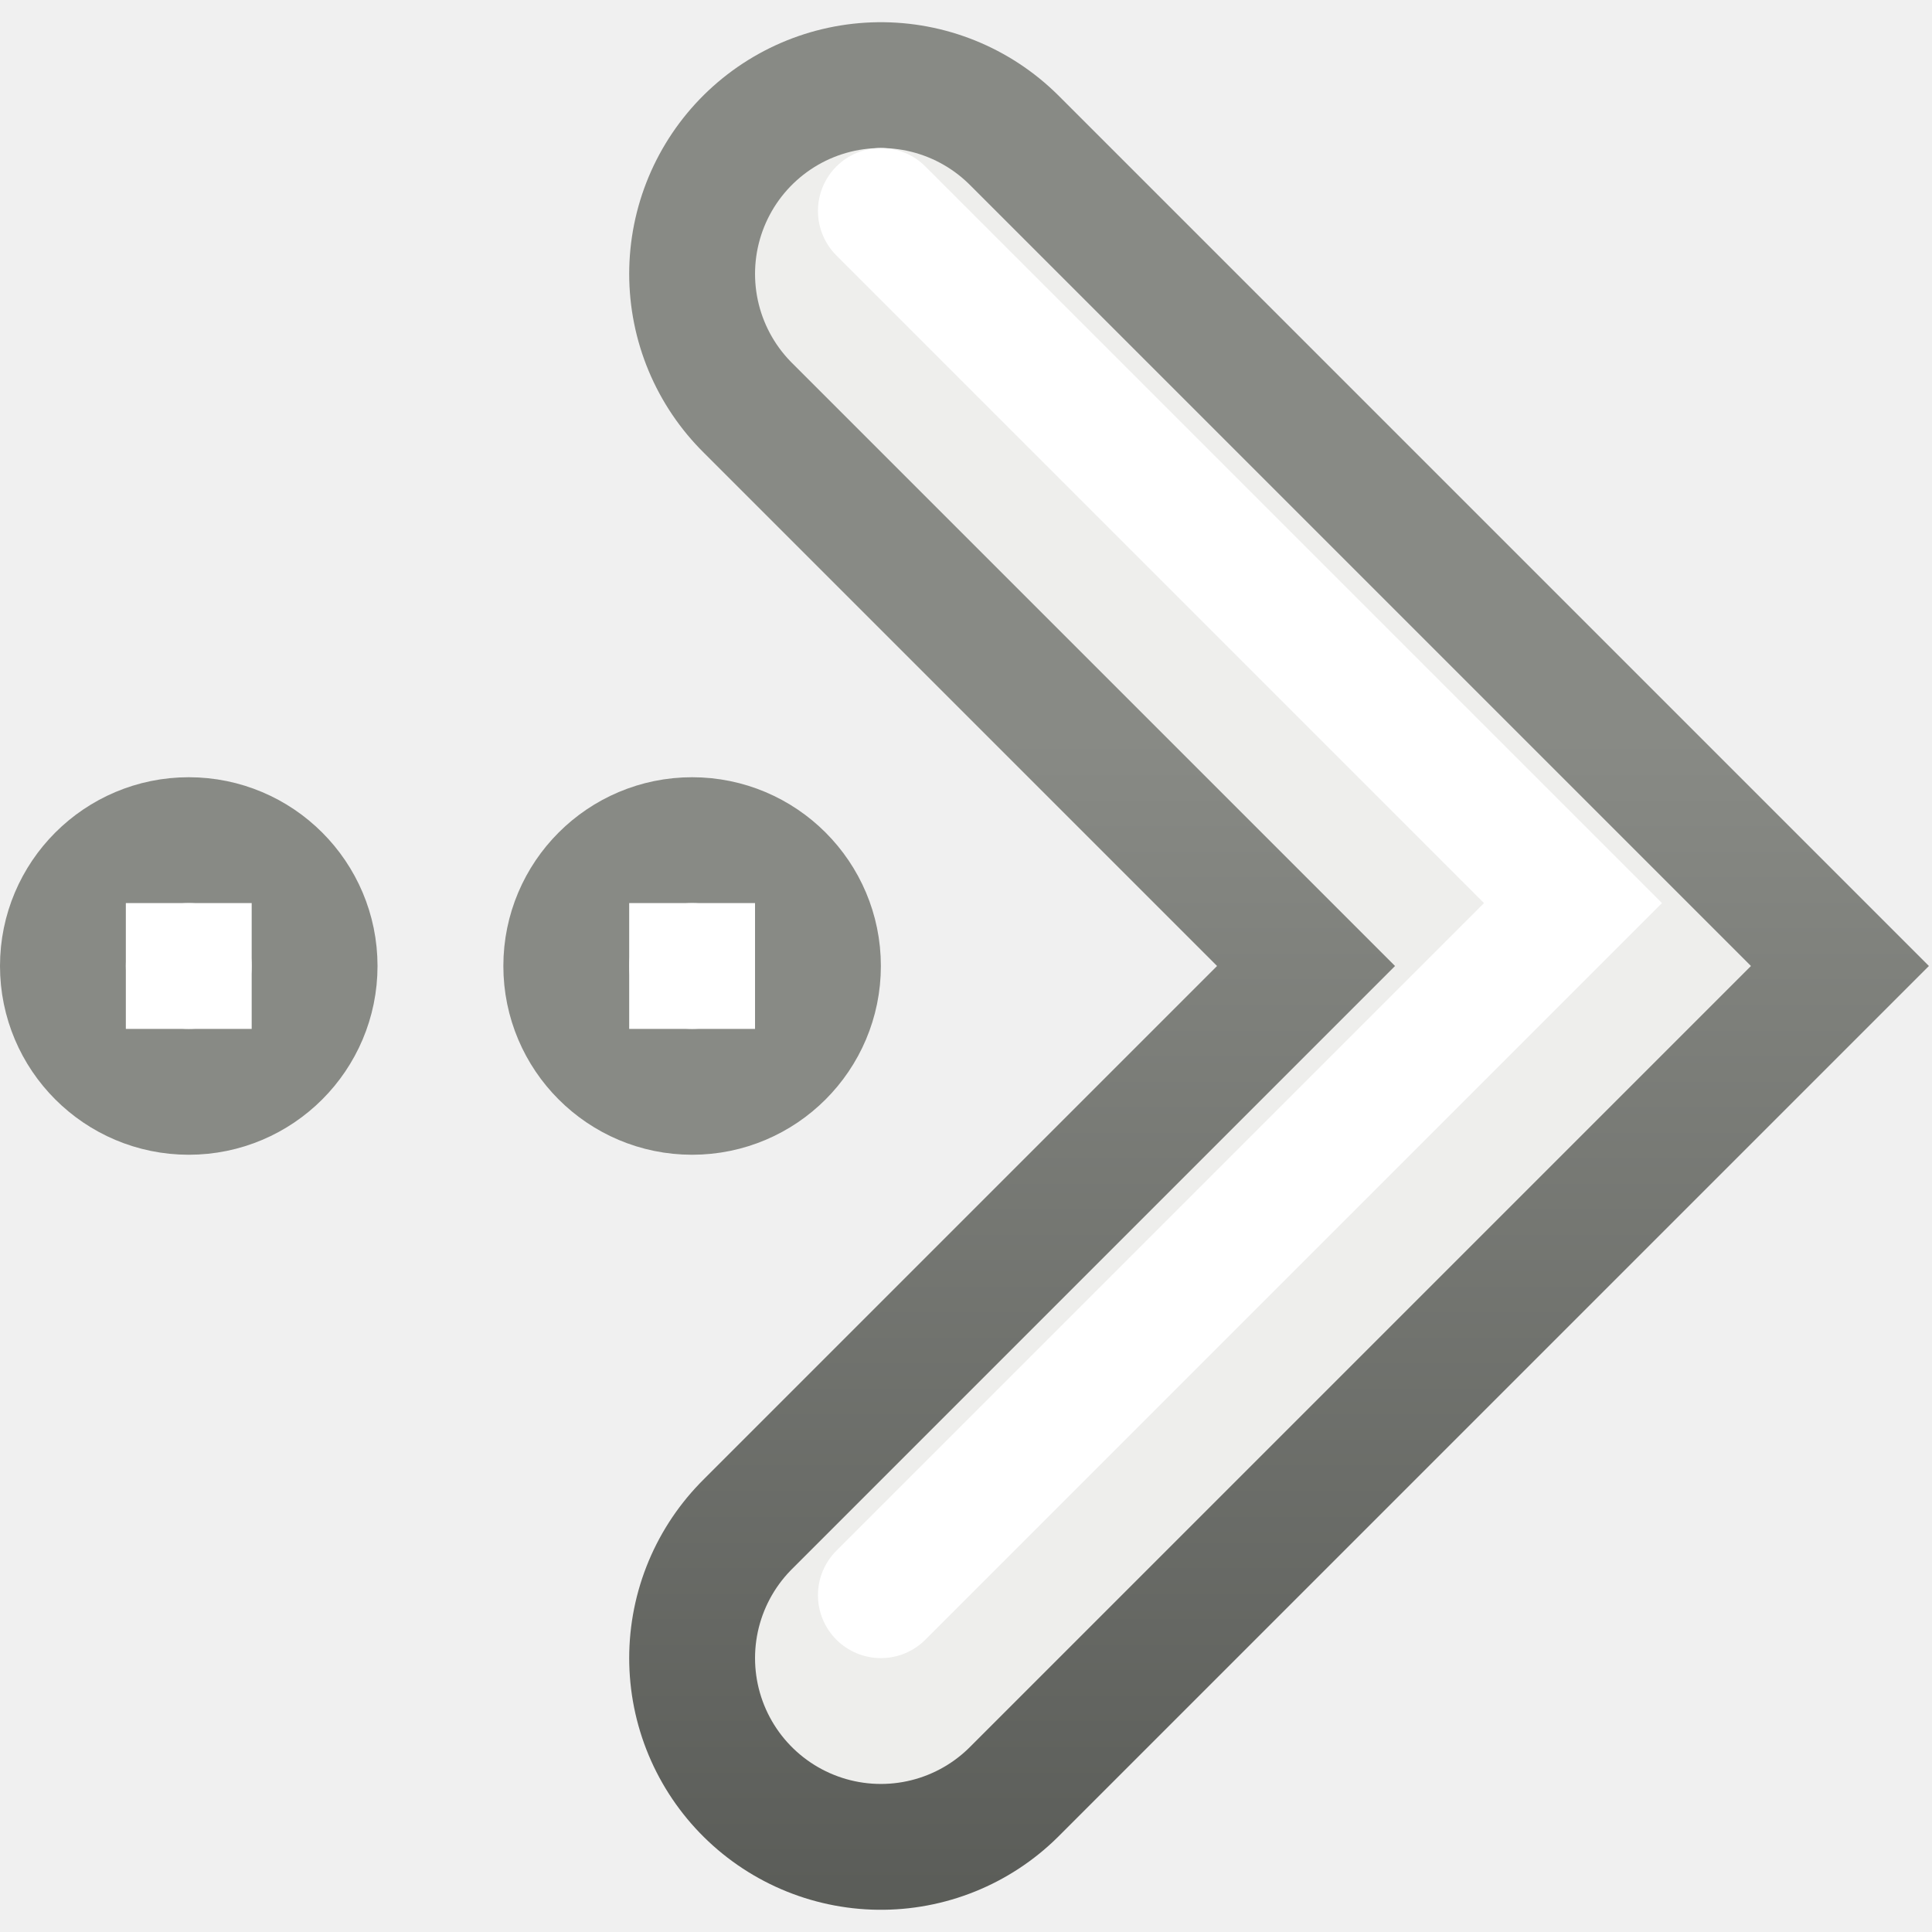
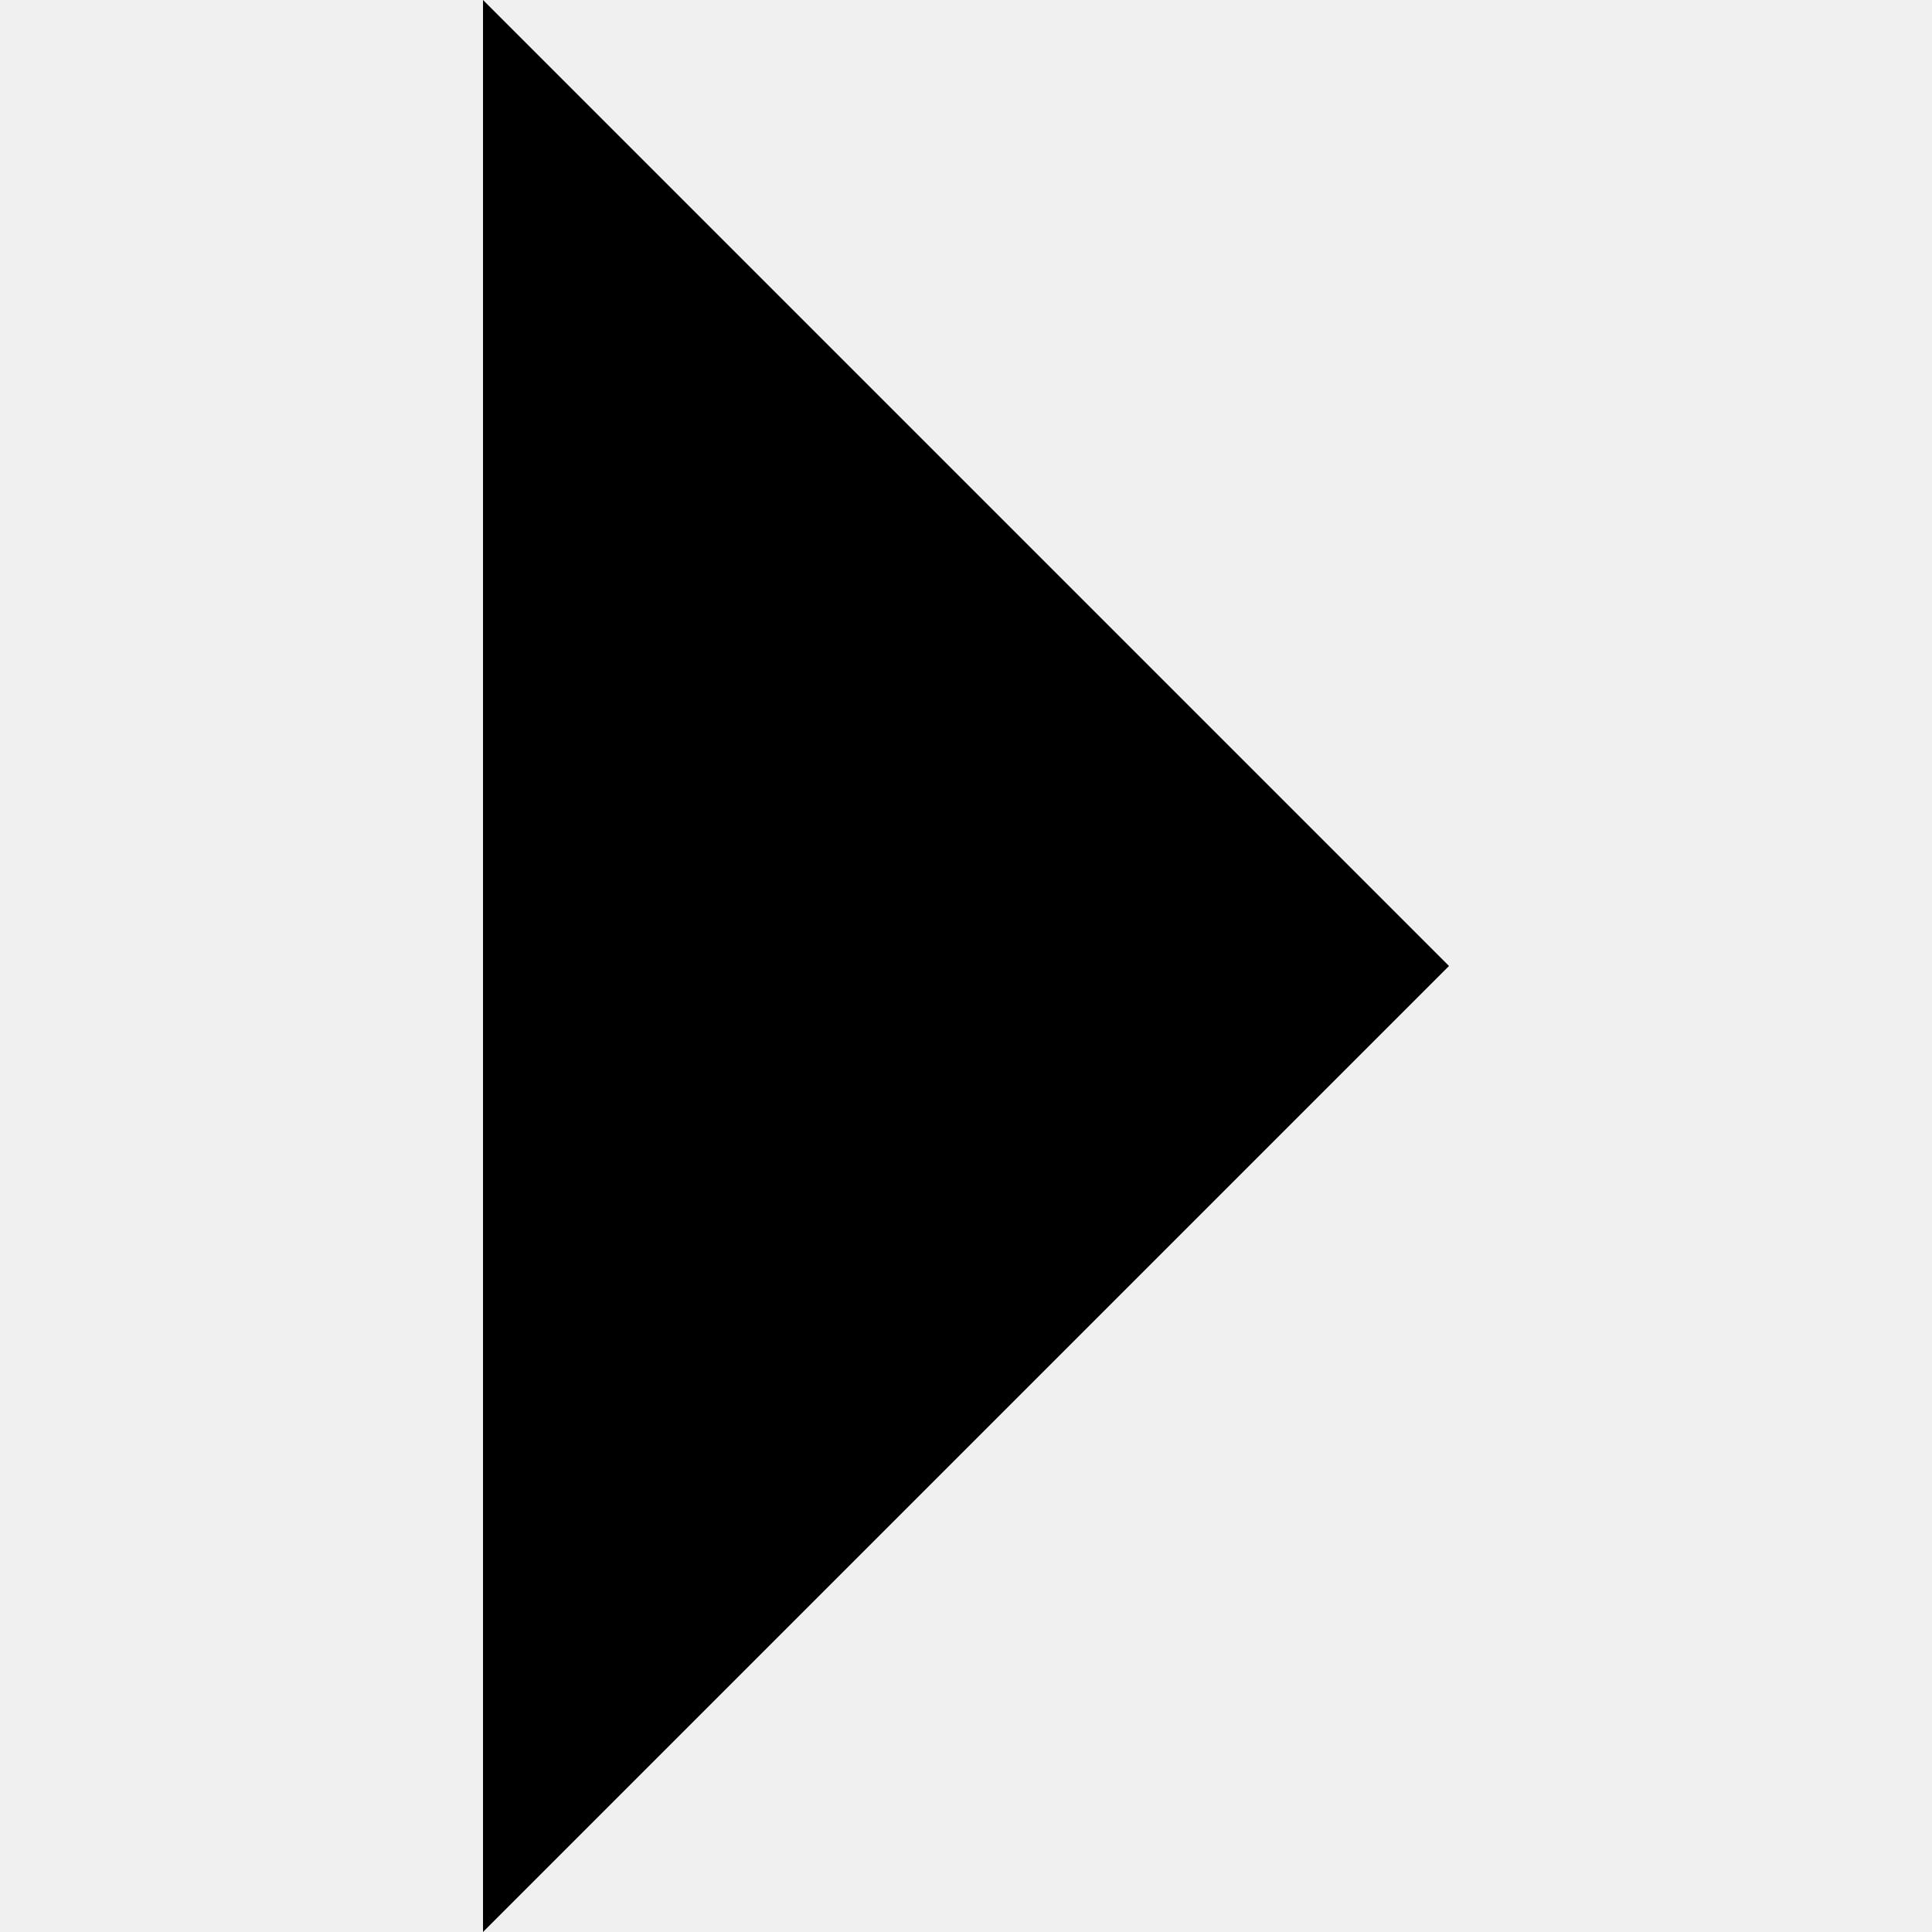
- <svg xmlns="http://www.w3.org/2000/svg" xmlns:xlink="http://www.w3.org/1999/xlink" width="9" height="9" id="svg2987" version="1.1">
+ <svg xmlns="http://www.w3.org/2000/svg" xmlns:xlink="http://www.w3.org/1999/xlink" version="1.1" width="9" height="9" id="svg2987">
  <defs id="defs2989">
-     <linearGradient xlink:href="#linearGradient4022-2-0-9-1" id="linearGradient4884-8-0" x1="31.341" y1="235.032" x2="31.341" y2="224.676" gradientUnits="userSpaceOnUse" gradientTransform="matrix(-1,0,0,1,63,0)" />
+     <linearGradient x1="31.341" y1="235.032" x2="31.341" y2="224.676" id="linearGradient4884-8-0" xlink:href="#linearGradient4022-2-0-9-1" gradientUnits="userSpaceOnUse" gradientTransform="matrix(-1,0,0,1,63,0)" />
    <linearGradient id="linearGradient4022-2-0-9-1">
-       <stop style="stop-color:#555753;stop-opacity:1" offset="0" id="stop4024-2-8-8-2" />
-       <stop style="stop-color:#babdb6;stop-opacity:1" offset="1" id="stop4026-8-3-0-8" />
+       <stop id="stop4024-2-8-8-2" style="stop-color:#555753;stop-opacity:1" offset="0" />
+       <stop id="stop4026-8-3-0-8" style="stop-color:#babdb6;stop-opacity:1" offset="1" />
    </linearGradient>
-     <linearGradient xlink:href="#linearGradient4022-2-0" id="linearGradient4884" x1="31.341" y1="235.032" x2="31.341" y2="224.676" gradientUnits="userSpaceOnUse" />
+     <linearGradient x1="31.341" y1="235.032" x2="31.341" y2="224.676" id="linearGradient4884" xlink:href="#linearGradient4022-2-0" gradientUnits="userSpaceOnUse" />
    <linearGradient id="linearGradient4022-2-0">
-       <stop style="stop-color:#555753;stop-opacity:1" offset="0" id="stop4024-2-8" />
-       <stop style="stop-color:#babdb6;stop-opacity:1" offset="1" id="stop4026-8-3" />
+       <stop id="stop4024-2-8" style="stop-color:#555753;stop-opacity:1" offset="0" />
+       <stop id="stop4026-8-3" style="stop-color:#babdb6;stop-opacity:1" offset="1" />
    </linearGradient>
-     <linearGradient xlink:href="#linearGradient4022-2-0" id="linearGradient3083" gradientUnits="userSpaceOnUse" x1="31.341" y1="235.032" x2="31.341" y2="224.676" />
-     <linearGradient xlink:href="#linearGradient4022-2-0-9-1-5" id="linearGradient4884-8-0-9" x1="31.341" y1="235.032" x2="31.341" y2="224.676" gradientUnits="userSpaceOnUse" gradientTransform="matrix(-1,0,0,1,63,0)" />
-     <linearGradient id="linearGradient4022-2-0-9-1-5">
-       <stop style="stop-color:#555753;stop-opacity:1" offset="0" id="stop4024-2-8-8-2-8" />
-       <stop style="stop-color:#babdb6;stop-opacity:1" offset="1" id="stop4026-8-3-0-8-6" />
+     <linearGradient id="linearGradient5066">
+       <stop id="stop5068" style="stop-color:#555753;stop-opacity:1" offset="0" />
+       <stop id="stop5070" style="stop-color:#888a85;stop-opacity:1" offset="1" />
    </linearGradient>
-     <linearGradient id="linearGradient5066-4-2">
-       <stop id="stop5068-6-9" offset="0" style="stop-color:#555753;stop-opacity:1" />
-       <stop id="stop5070-4-8" offset="1" style="stop-color:#888a85;stop-opacity:1" />
+     <linearGradient x1="31.341" y1="235.032" x2="31.341" y2="224.676" id="linearGradient3083" xlink:href="#linearGradient4022-2-0" gradientUnits="userSpaceOnUse" />
+     <linearGradient x1="31.341" y1="235.032" x2="31.341" y2="224.676" id="linearGradient3097" xlink:href="#linearGradient5066" gradientUnits="userSpaceOnUse" gradientTransform="translate(-22.42475,-224.7356)" />
+     <linearGradient x1="31.341" y1="235.032" x2="31.341" y2="224.676" id="linearGradient4884-2" xlink:href="#linearGradient4022-2-0-4" gradientUnits="userSpaceOnUse" />
+     <linearGradient id="linearGradient4022-2-0-4">
+       <stop id="stop4024-2-8-9" style="stop-color:#555753;stop-opacity:1" offset="0" />
+       <stop id="stop4026-8-3-3" style="stop-color:#babdb6;stop-opacity:1" offset="1" />
    </linearGradient>
-     <linearGradient xlink:href="#linearGradient4022-2-0-9-1-5" id="linearGradient3171" gradientUnits="userSpaceOnUse" gradientTransform="matrix(-1,0,0,1,63,0)" x1="31.341" y1="235.032" x2="31.341" y2="224.676" />
-     <linearGradient xlink:href="#linearGradient5066-4-2" id="linearGradient3183" gradientUnits="userSpaceOnUse" gradientTransform="translate(-24.13218,-233.0248)" x1="31.341" y1="235.032" x2="31.341" y2="224.676" />
-     <linearGradient xlink:href="#linearGradient4022-2-0-9-1-3" id="linearGradient4884-8-0-7" x1="31.341" y1="235.032" x2="31.341" y2="224.676" gradientUnits="userSpaceOnUse" gradientTransform="matrix(-1,0,0,1,63,0)" />
-     <linearGradient id="linearGradient4022-2-0-9-1-3">
-       <stop style="stop-color:#555753;stop-opacity:1" offset="0" id="stop4024-2-8-8-2-1" />
-       <stop style="stop-color:#babdb6;stop-opacity:1" offset="1" id="stop4026-8-3-0-8-8" />
-     </linearGradient>
-     <linearGradient xlink:href="#linearGradient5066-4-2-7" id="linearGradient4886-0-3" gradientUnits="userSpaceOnUse" x1="31.341" y1="235.032" x2="31.341" y2="224.676" gradientTransform="matrix(-1,0,0,1,63,0)" />
-     <linearGradient id="linearGradient5066-4-2-7">
-       <stop id="stop5068-6-9-9" offset="0" style="stop-color:#555753;stop-opacity:1" />
-       <stop id="stop5070-4-8-0" offset="1" style="stop-color:#888a85;stop-opacity:1" />
+     <linearGradient x1="31.341" y1="235.032" x2="31.341" y2="224.676" id="linearGradient4886" xlink:href="#linearGradient5066-5" gradientUnits="userSpaceOnUse" />
+     <linearGradient id="linearGradient5066-5">
+       <stop id="stop5068-9" style="stop-color:#555753;stop-opacity:1" offset="0" />
+       <stop id="stop5070-3" style="stop-color:#888a85;stop-opacity:1" offset="1" />
    </linearGradient>
  </defs>
-   <g id="layer1" transform="translate(0,-7)">
-     <g style="display:inline;enable-background:new" id="g4946-73" transform="matrix(-0.5862069,0,0,0.5862069,22.86207,-121.2759)">
-       <g style="stroke:url(#linearGradient4884-8-0-7)" id="g4873-13">
-         <path style="fill:none;stroke:url(#linearGradient4886-0-3);stroke-width:4;stroke-linecap:round;stroke-linejoin:miter;stroke-miterlimit:4;stroke-opacity:1;stroke-dasharray:none;display:inline;enable-background:new" d="m 32,221 -5.5,5.5 5.5,5.5" id="path2932-4-24" />
-         <path style="color:#000000;fill:#eeeeec;fill-opacity:1;fill-rule:nonzero;stroke:#888a85;stroke-width:1;stroke-linecap:round;stroke-linejoin:round;stroke-miterlimit:4;stroke-opacity:1;stroke-dasharray:none;stroke-dashoffset:0;marker:none;visibility:visible;display:inline;overflow:visible;enable-background:new" id="path13134-6-1-3-8-0-19" d="m -318.5,220.5 c 0,0.552 -0.448,1 -1,1 -0.552,0 -1,-0.448 -1,-1 0,-0.552 0.448,-1 1,-1 0.552,0 1,0.448 1,1 z" transform="matrix(1,0,0,-1,353,447)" />
-         <path style="color:#000000;fill:#eeeeec;fill-opacity:1;fill-rule:nonzero;stroke:#888a85;stroke-width:1;stroke-linecap:round;stroke-linejoin:round;stroke-miterlimit:4;stroke-opacity:1;stroke-dasharray:none;stroke-dashoffset:0;marker:none;visibility:visible;display:inline;overflow:visible;enable-background:new" id="path13134-6-1-3-8-7-2" d="m -318.5,220.5 c 0,0.552 -0.448,1 -1,1 -0.552,0 -1,-0.448 -1,-1 0,-0.552 0.448,-1 1,-1 0.552,0 1,0.448 1,1 z" transform="matrix(1,0,0,-1,357,447)" />
-       </g>
-       <path id="path2932-2" d="m 32,221 -5.5,5.5 5.5,5.5" style="fill:none;stroke:#eeeeec;stroke-width:2;stroke-linecap:round;stroke-linejoin:miter;stroke-miterlimit:4;stroke-opacity:1;stroke-dasharray:none" />
-       <rect transform="scale(1,-1)" ry="0" rx="0" y="-227" x="33" height="1" width="1" id="rect13158-2-2-0-5-4" style="color:#000000;fill:#ffffff;fill-opacity:1;fill-rule:nonzero;stroke:none;stroke-width:1;marker:none;visibility:visible;display:inline;overflow:visible;enable-background:new" />
-       <rect transform="scale(1,-1)" ry="0" rx="0" y="-227" x="37" height="1" width="1" id="rect13158-2-2-0-2-2" style="color:#000000;fill:#ffffff;fill-opacity:1;fill-rule:nonzero;stroke:none;stroke-width:1;marker:none;visibility:visible;display:inline;overflow:visible;enable-background:new" />
-       <path style="fill:none;stroke:#ffffff;stroke-width:1;stroke-linecap:round;stroke-linejoin:miter;stroke-miterlimit:4;stroke-opacity:1;stroke-dasharray:none;display:inline;enable-background:new" d="m 32,220.5 -5.5,5.5 5.5,5.5" id="path2932-0-1" />
-     </g>
+   <g transform="translate(0,-7)" id="layer1">
+     <path d="M 2.25,16 6.75,11.5 2.25,7 z" id="path6400" style="fill-opacity:1;stroke:none" />
  </g>
</svg>
